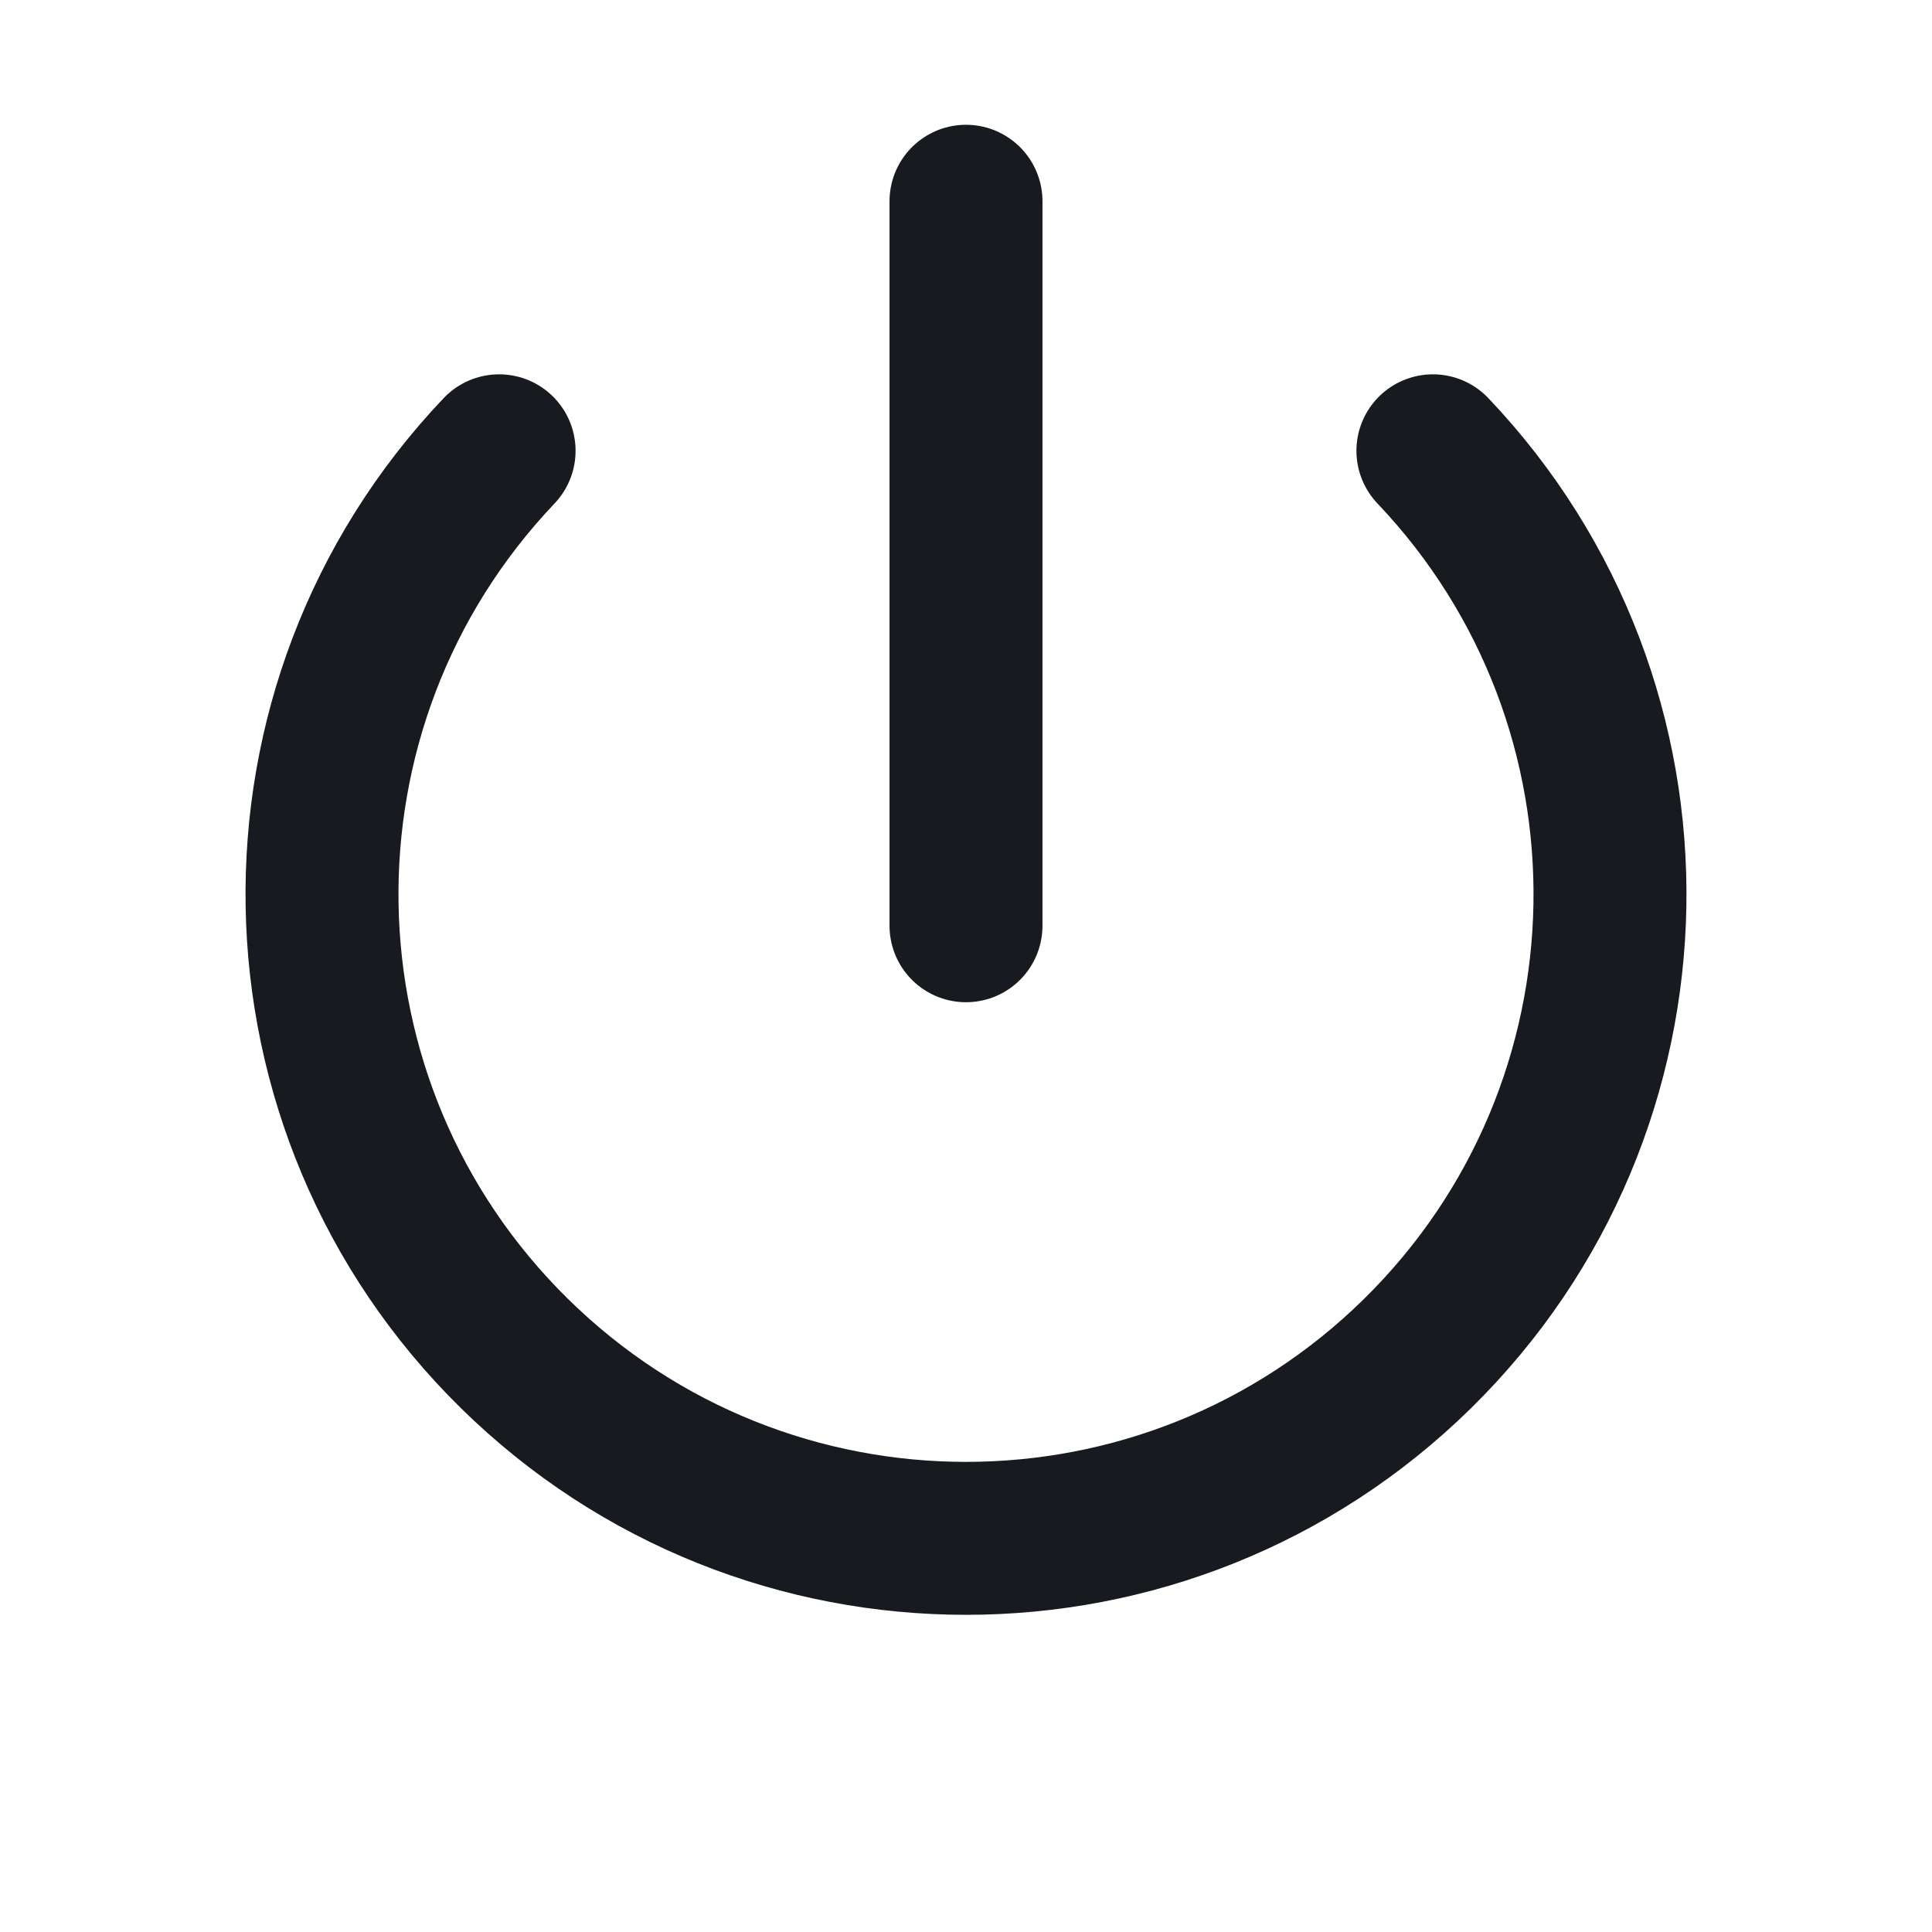
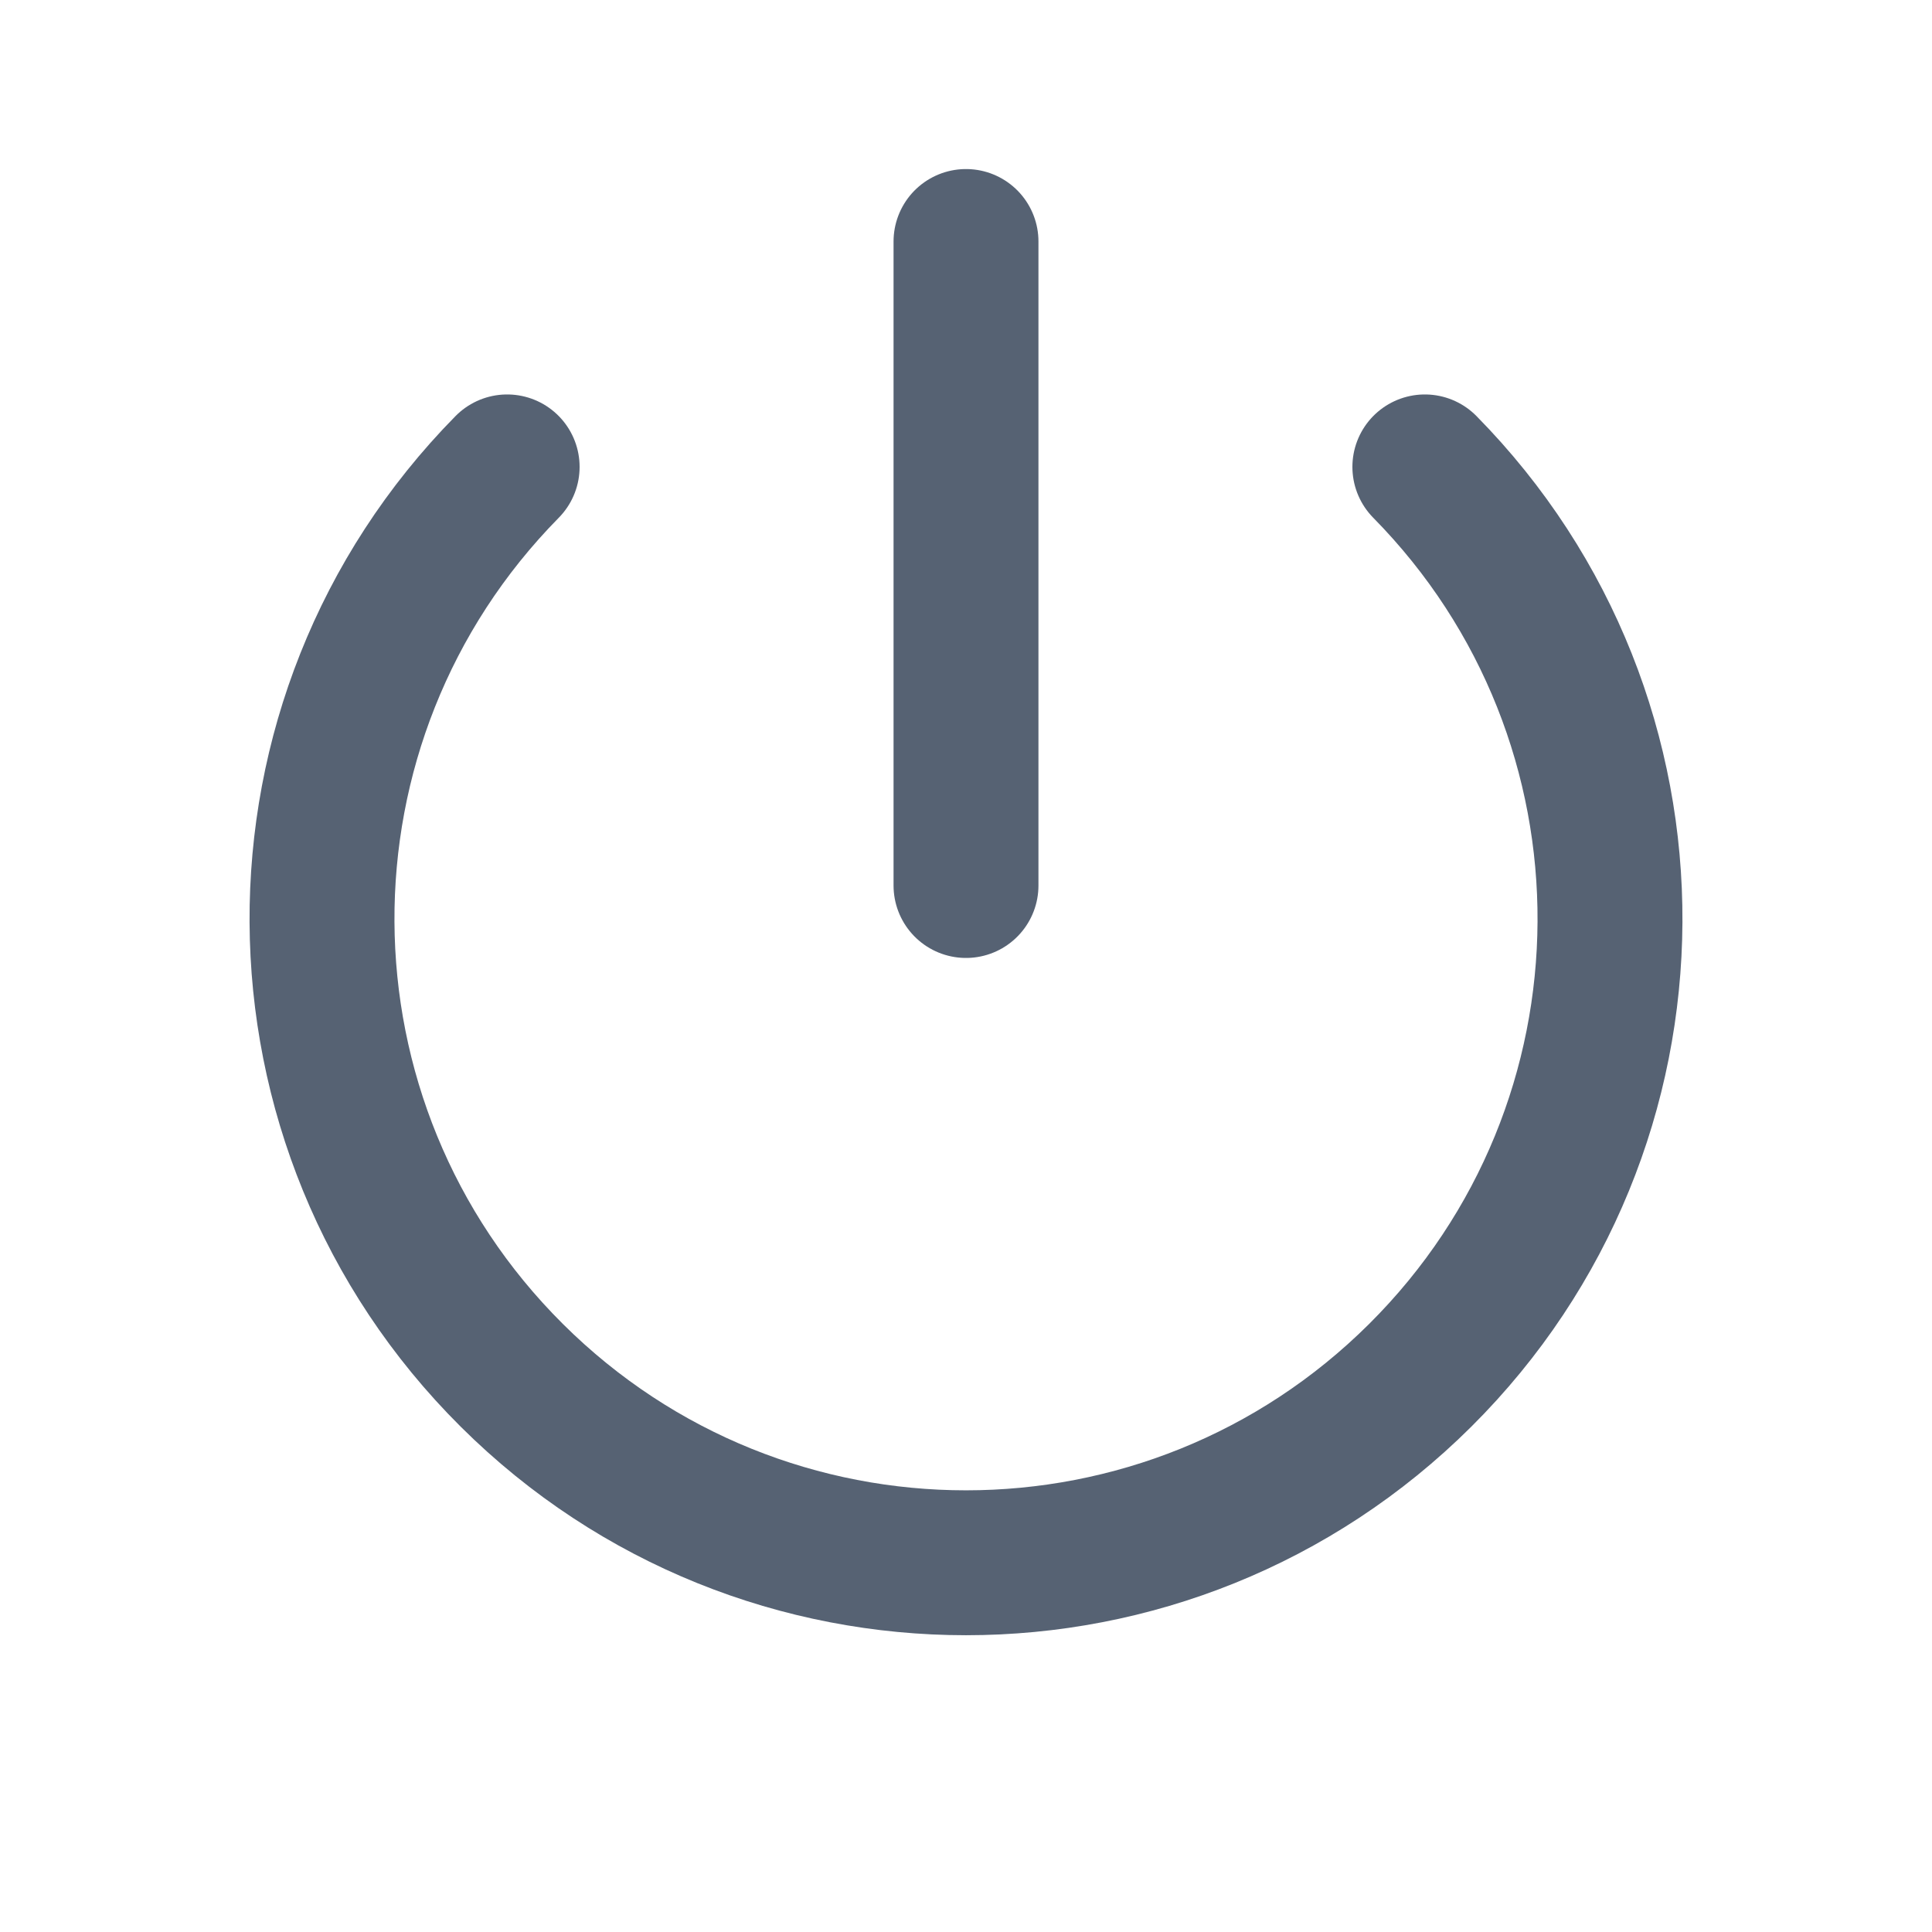
- <svg xmlns="http://www.w3.org/2000/svg" viewBox="0 0 24 24" fill="none" stroke="#171B20" stroke-width="1.9" stroke-linecap="round" stroke-linejoin="round">
-   <path d="M12 2.5v9" />
-   <path d="M6.2 5.6a8 8 0 1 0 11.6 0" />
+ <svg xmlns="http://www.w3.org/2000/svg" viewBox="0 0 24 24" fill="none" stroke="#566273" stroke-width="1.8" stroke-linecap="round" stroke-linejoin="round">
+   <path d="M12 3v8" />
+   <path d="M6.3 5.8a8 8 0 1 0 11.4 0" />
</svg>
